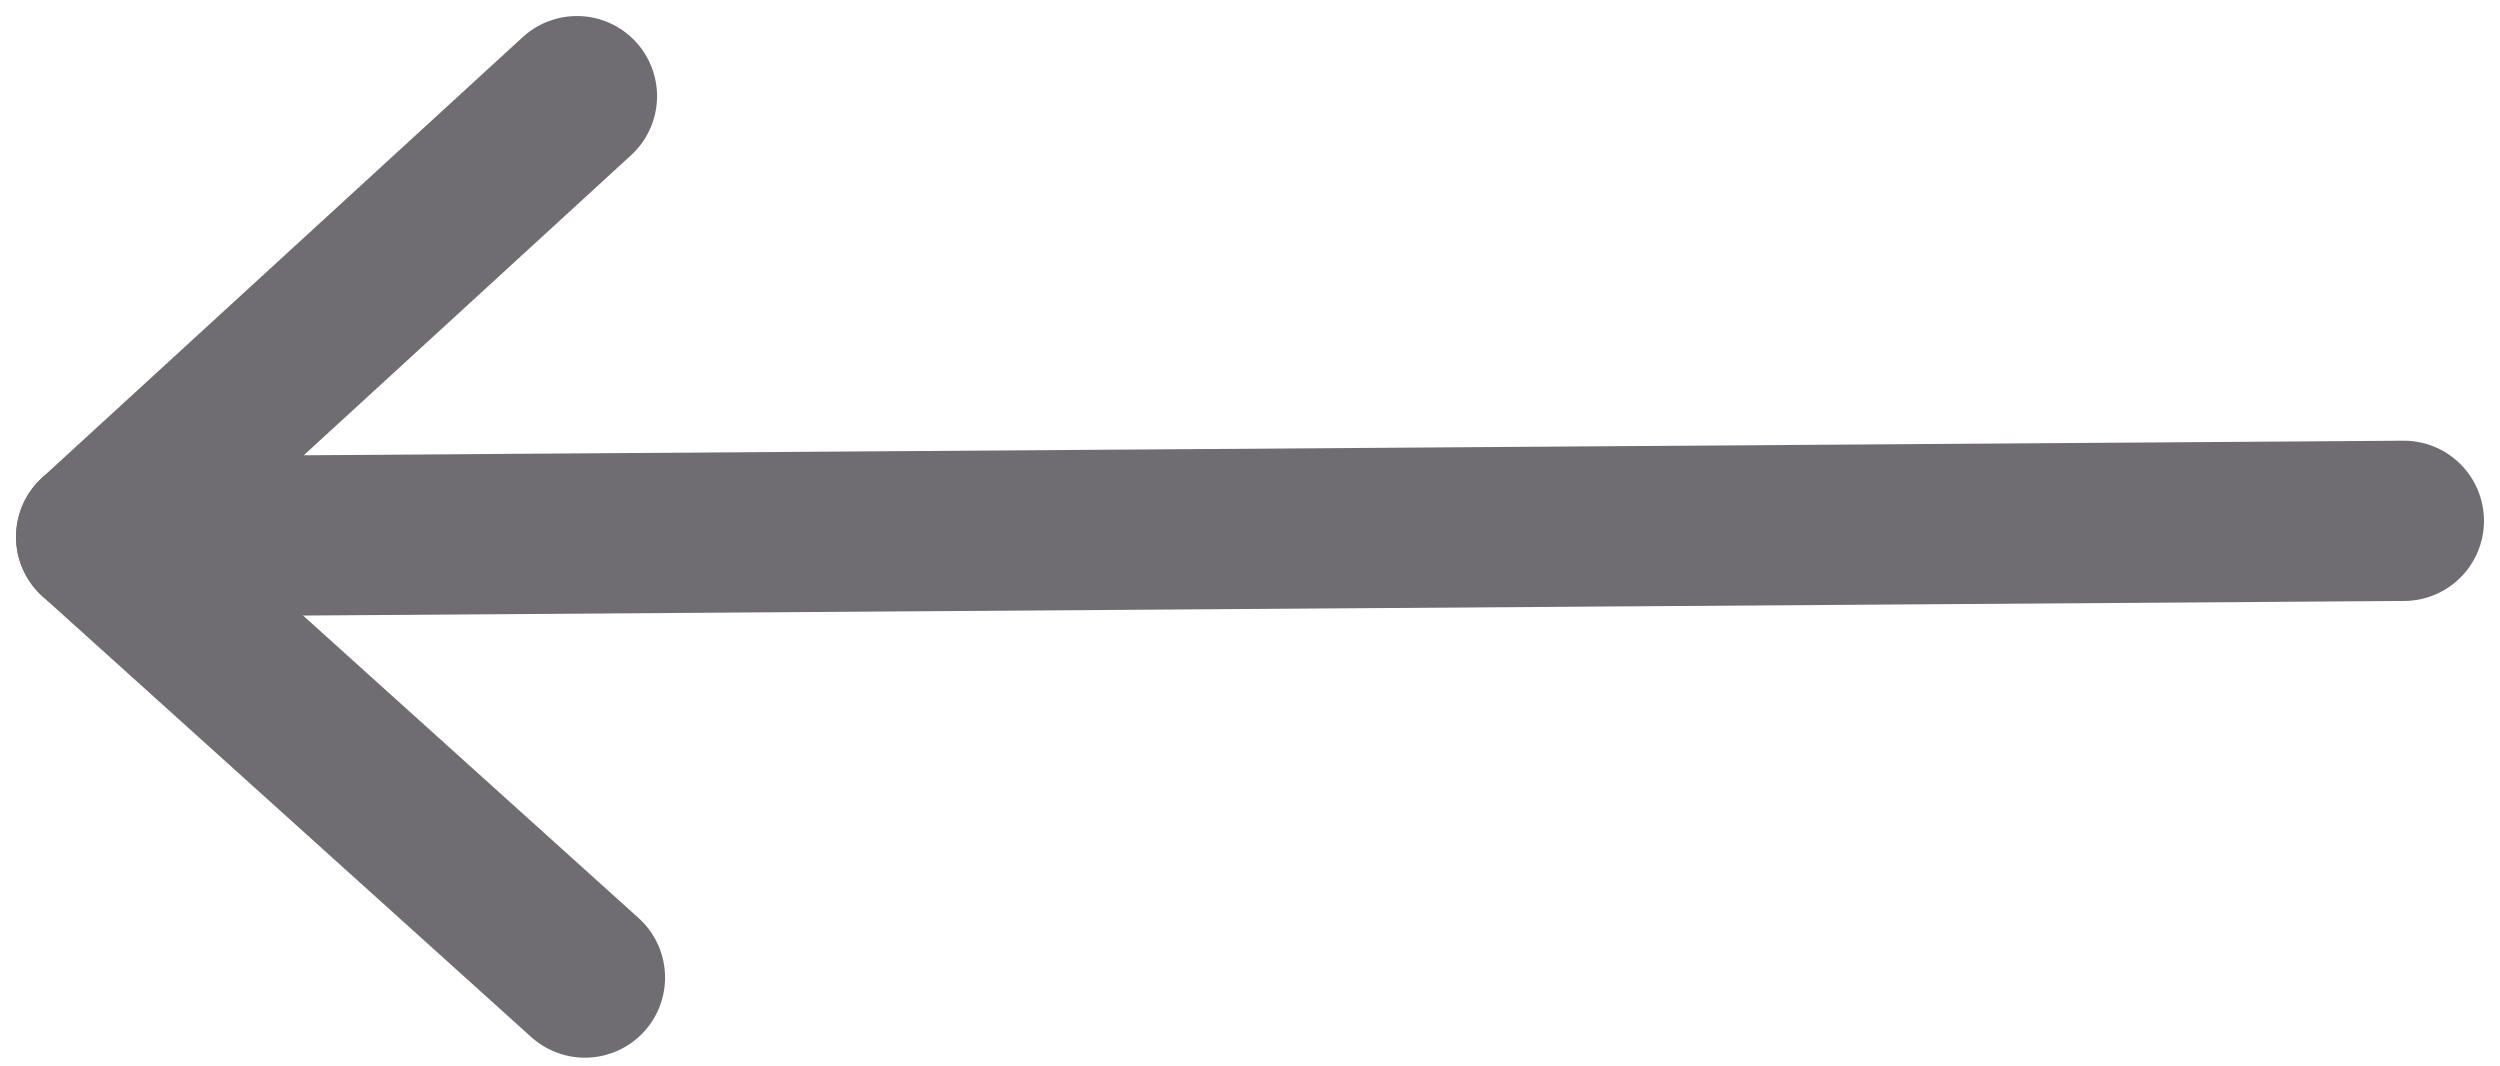
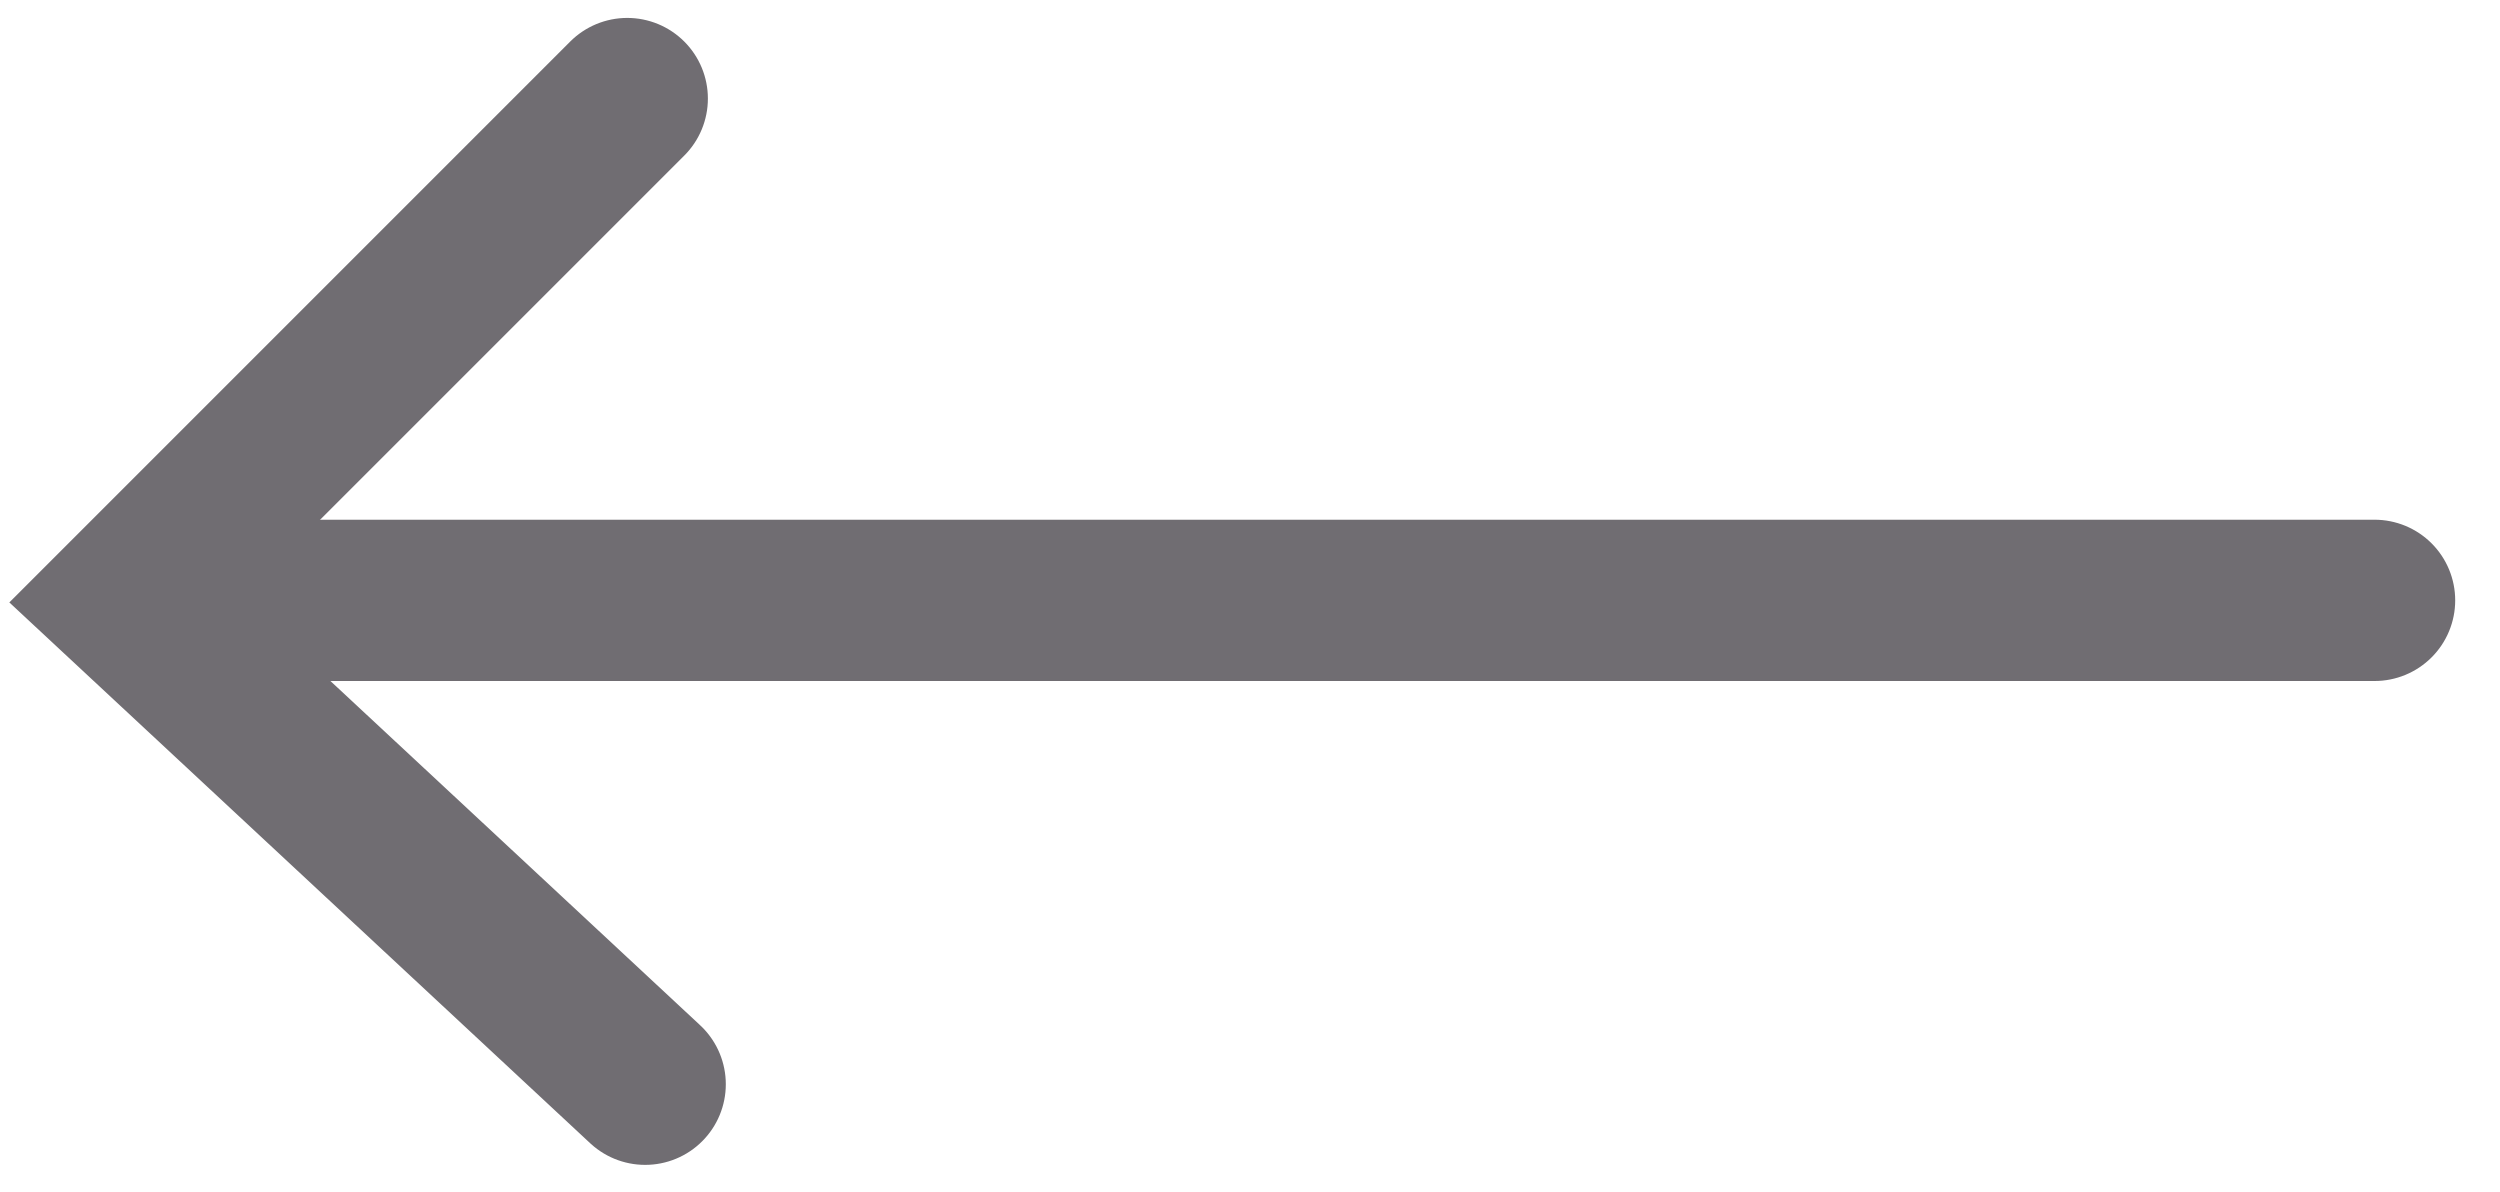
- <svg xmlns="http://www.w3.org/2000/svg" version="1.1" id="Layer_1" x="0px" y="0px" viewBox="0 0 31.2 13.3" style="enable-background:new 0 0 31.2 13.3;" xml:space="preserve">
+ <svg xmlns="http://www.w3.org/2000/svg" version="1.1" id="Layer_1" x="0px" y="0px" viewBox="0 0 27.9 13.3" style="enable-background:new 0 0 27.9 13.3;" xml:space="preserve">
  <style type="text/css">
- 	.st0{fill:none;stroke:#706D72;stroke-width:2;stroke-linecap:round;stroke-linejoin:round;stroke-miterlimit:10;}
- 	.st1{fill:none;stroke:#706D72;stroke-width:2;stroke-linecap:round;stroke-linejoin:bevel;stroke-miterlimit:10;}
+ 	.st0{fill:none;stroke:#706D72;stroke-width:1.8;stroke-linecap:round;stroke-miterlimit:10;}
</style>
  <g>
-     <polyline class="st0" points="7.2,1.2 1.2,6.7 30,6.5  " />
-     <line class="st1" x1="1.2" y1="6.7" x2="7.3" y2="12.2" />
+     <polyline class="st0" points="7,1.1 1.4,6.7 7.2,12.1  " />
+     <line class="st0" x1="1.8" y1="6.7" x2="26.5" y2="6.7" />
  </g>
</svg>
